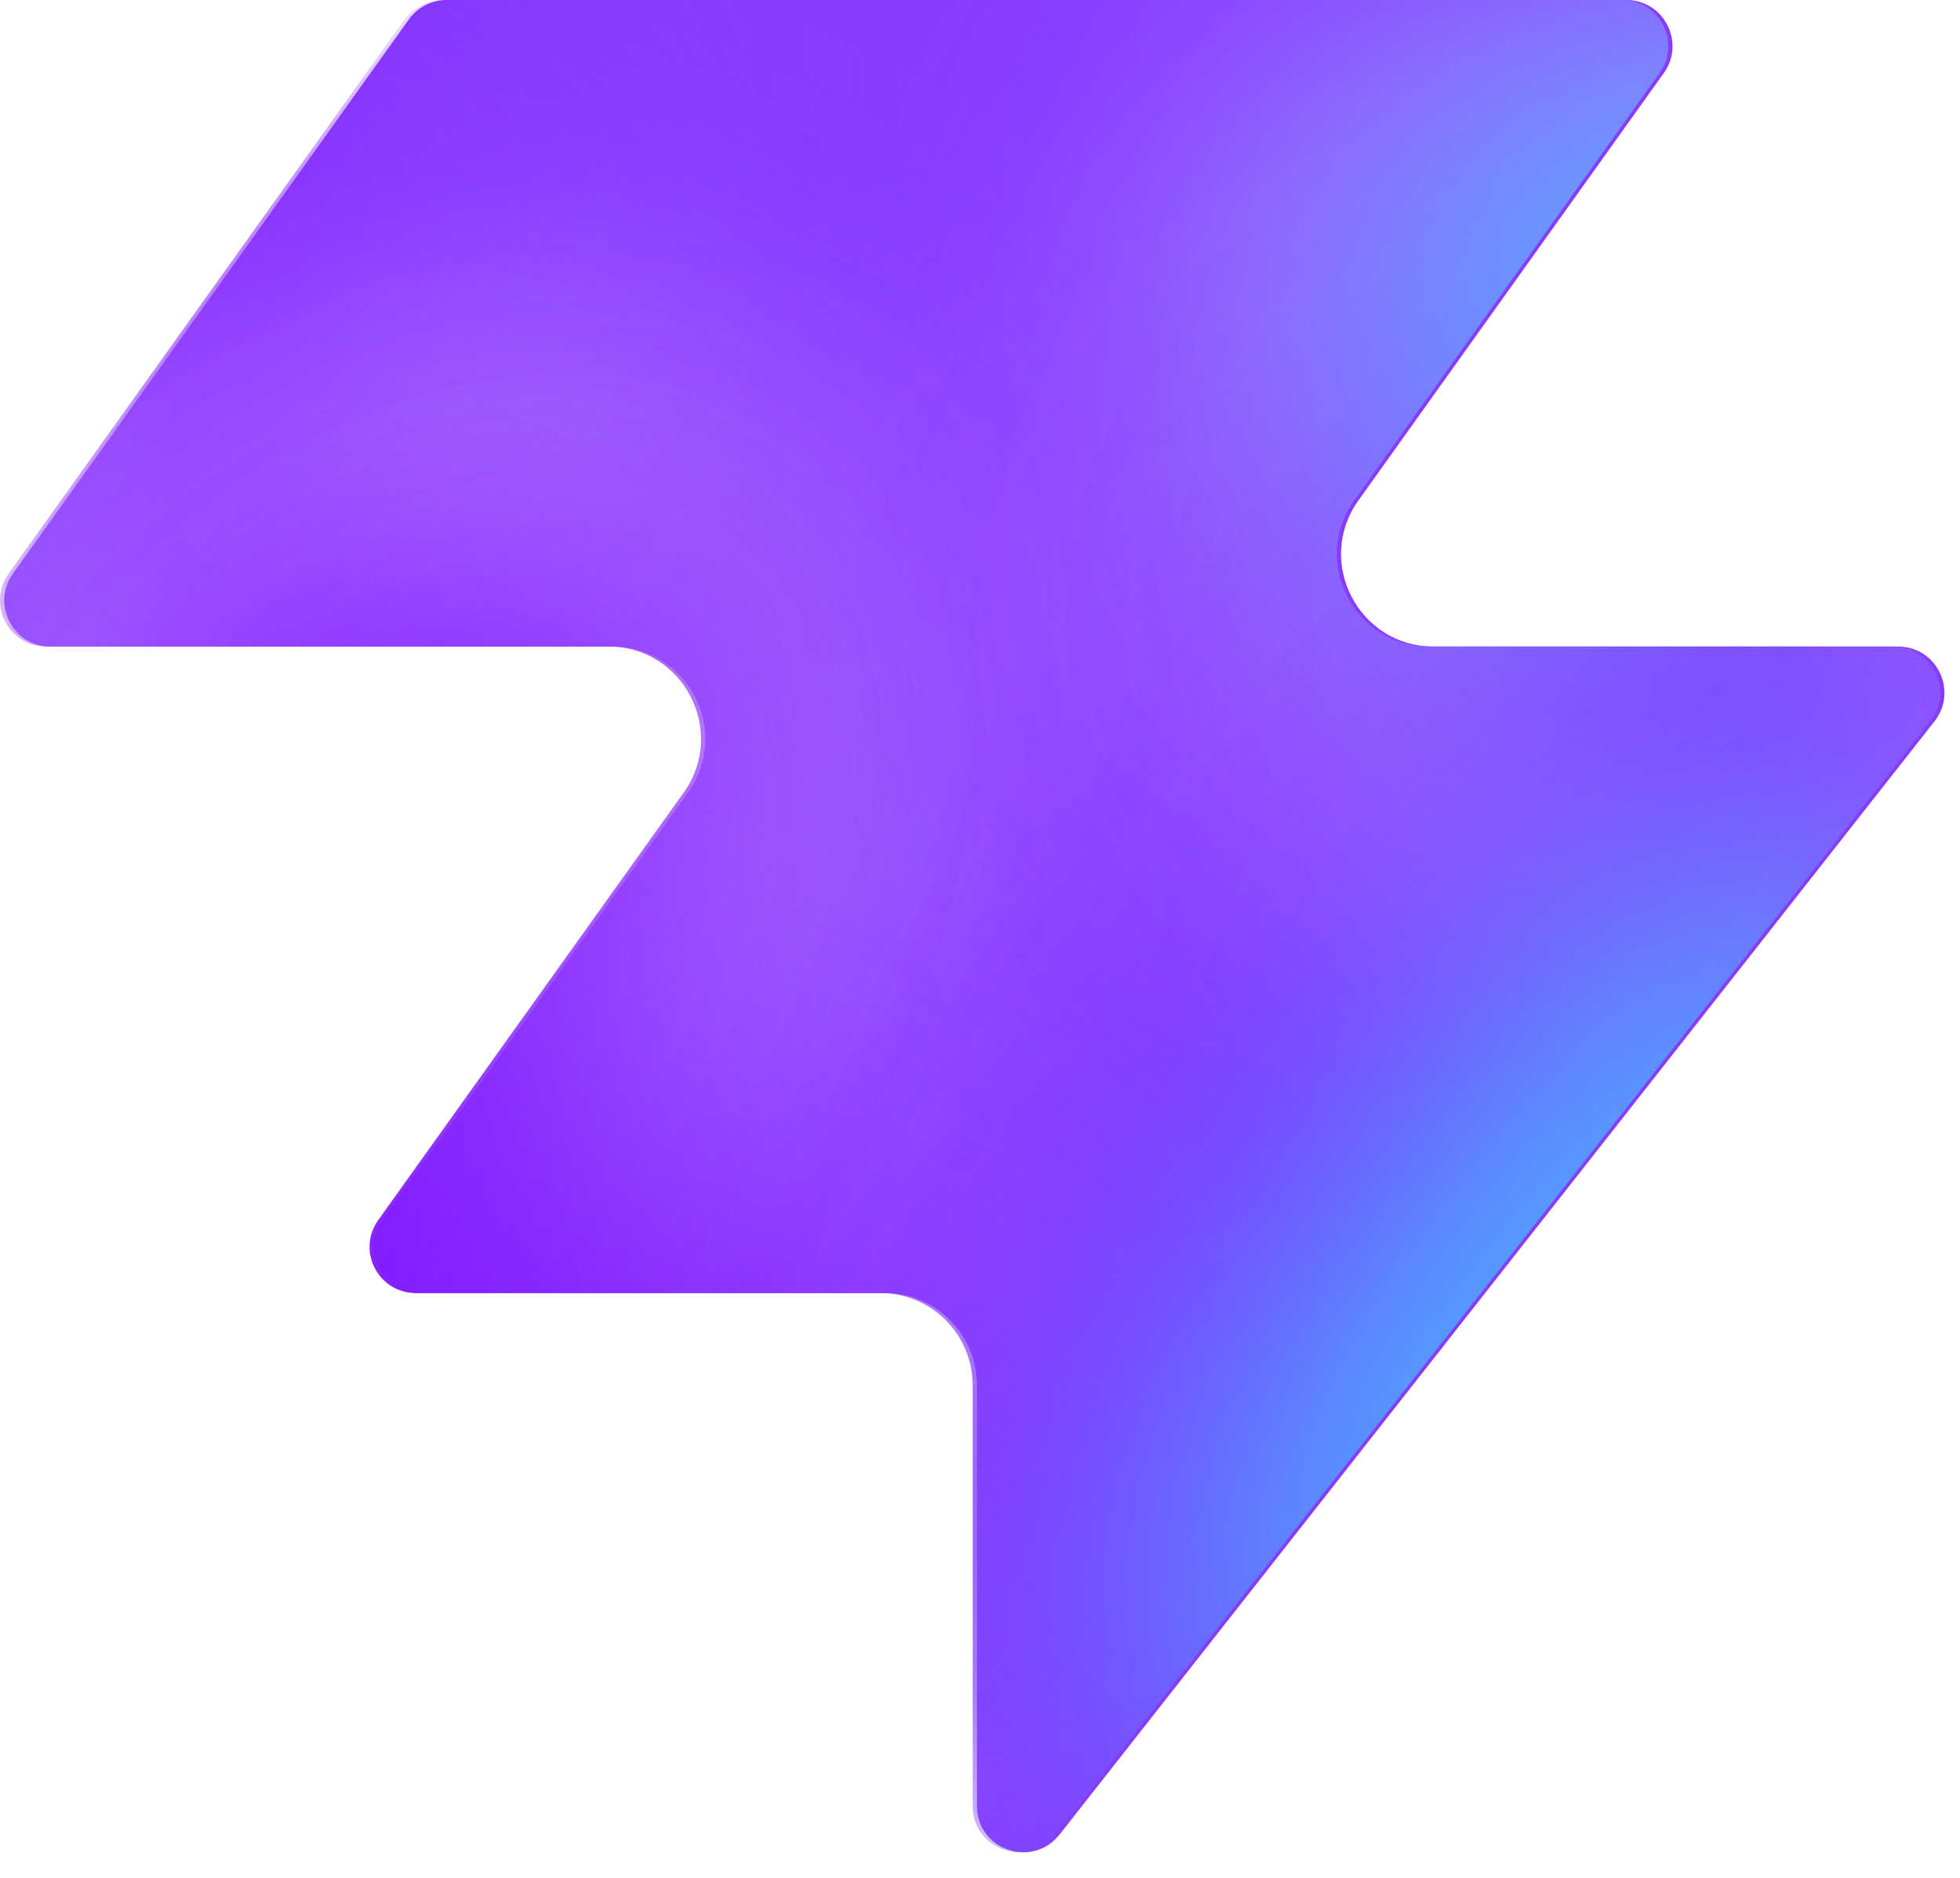
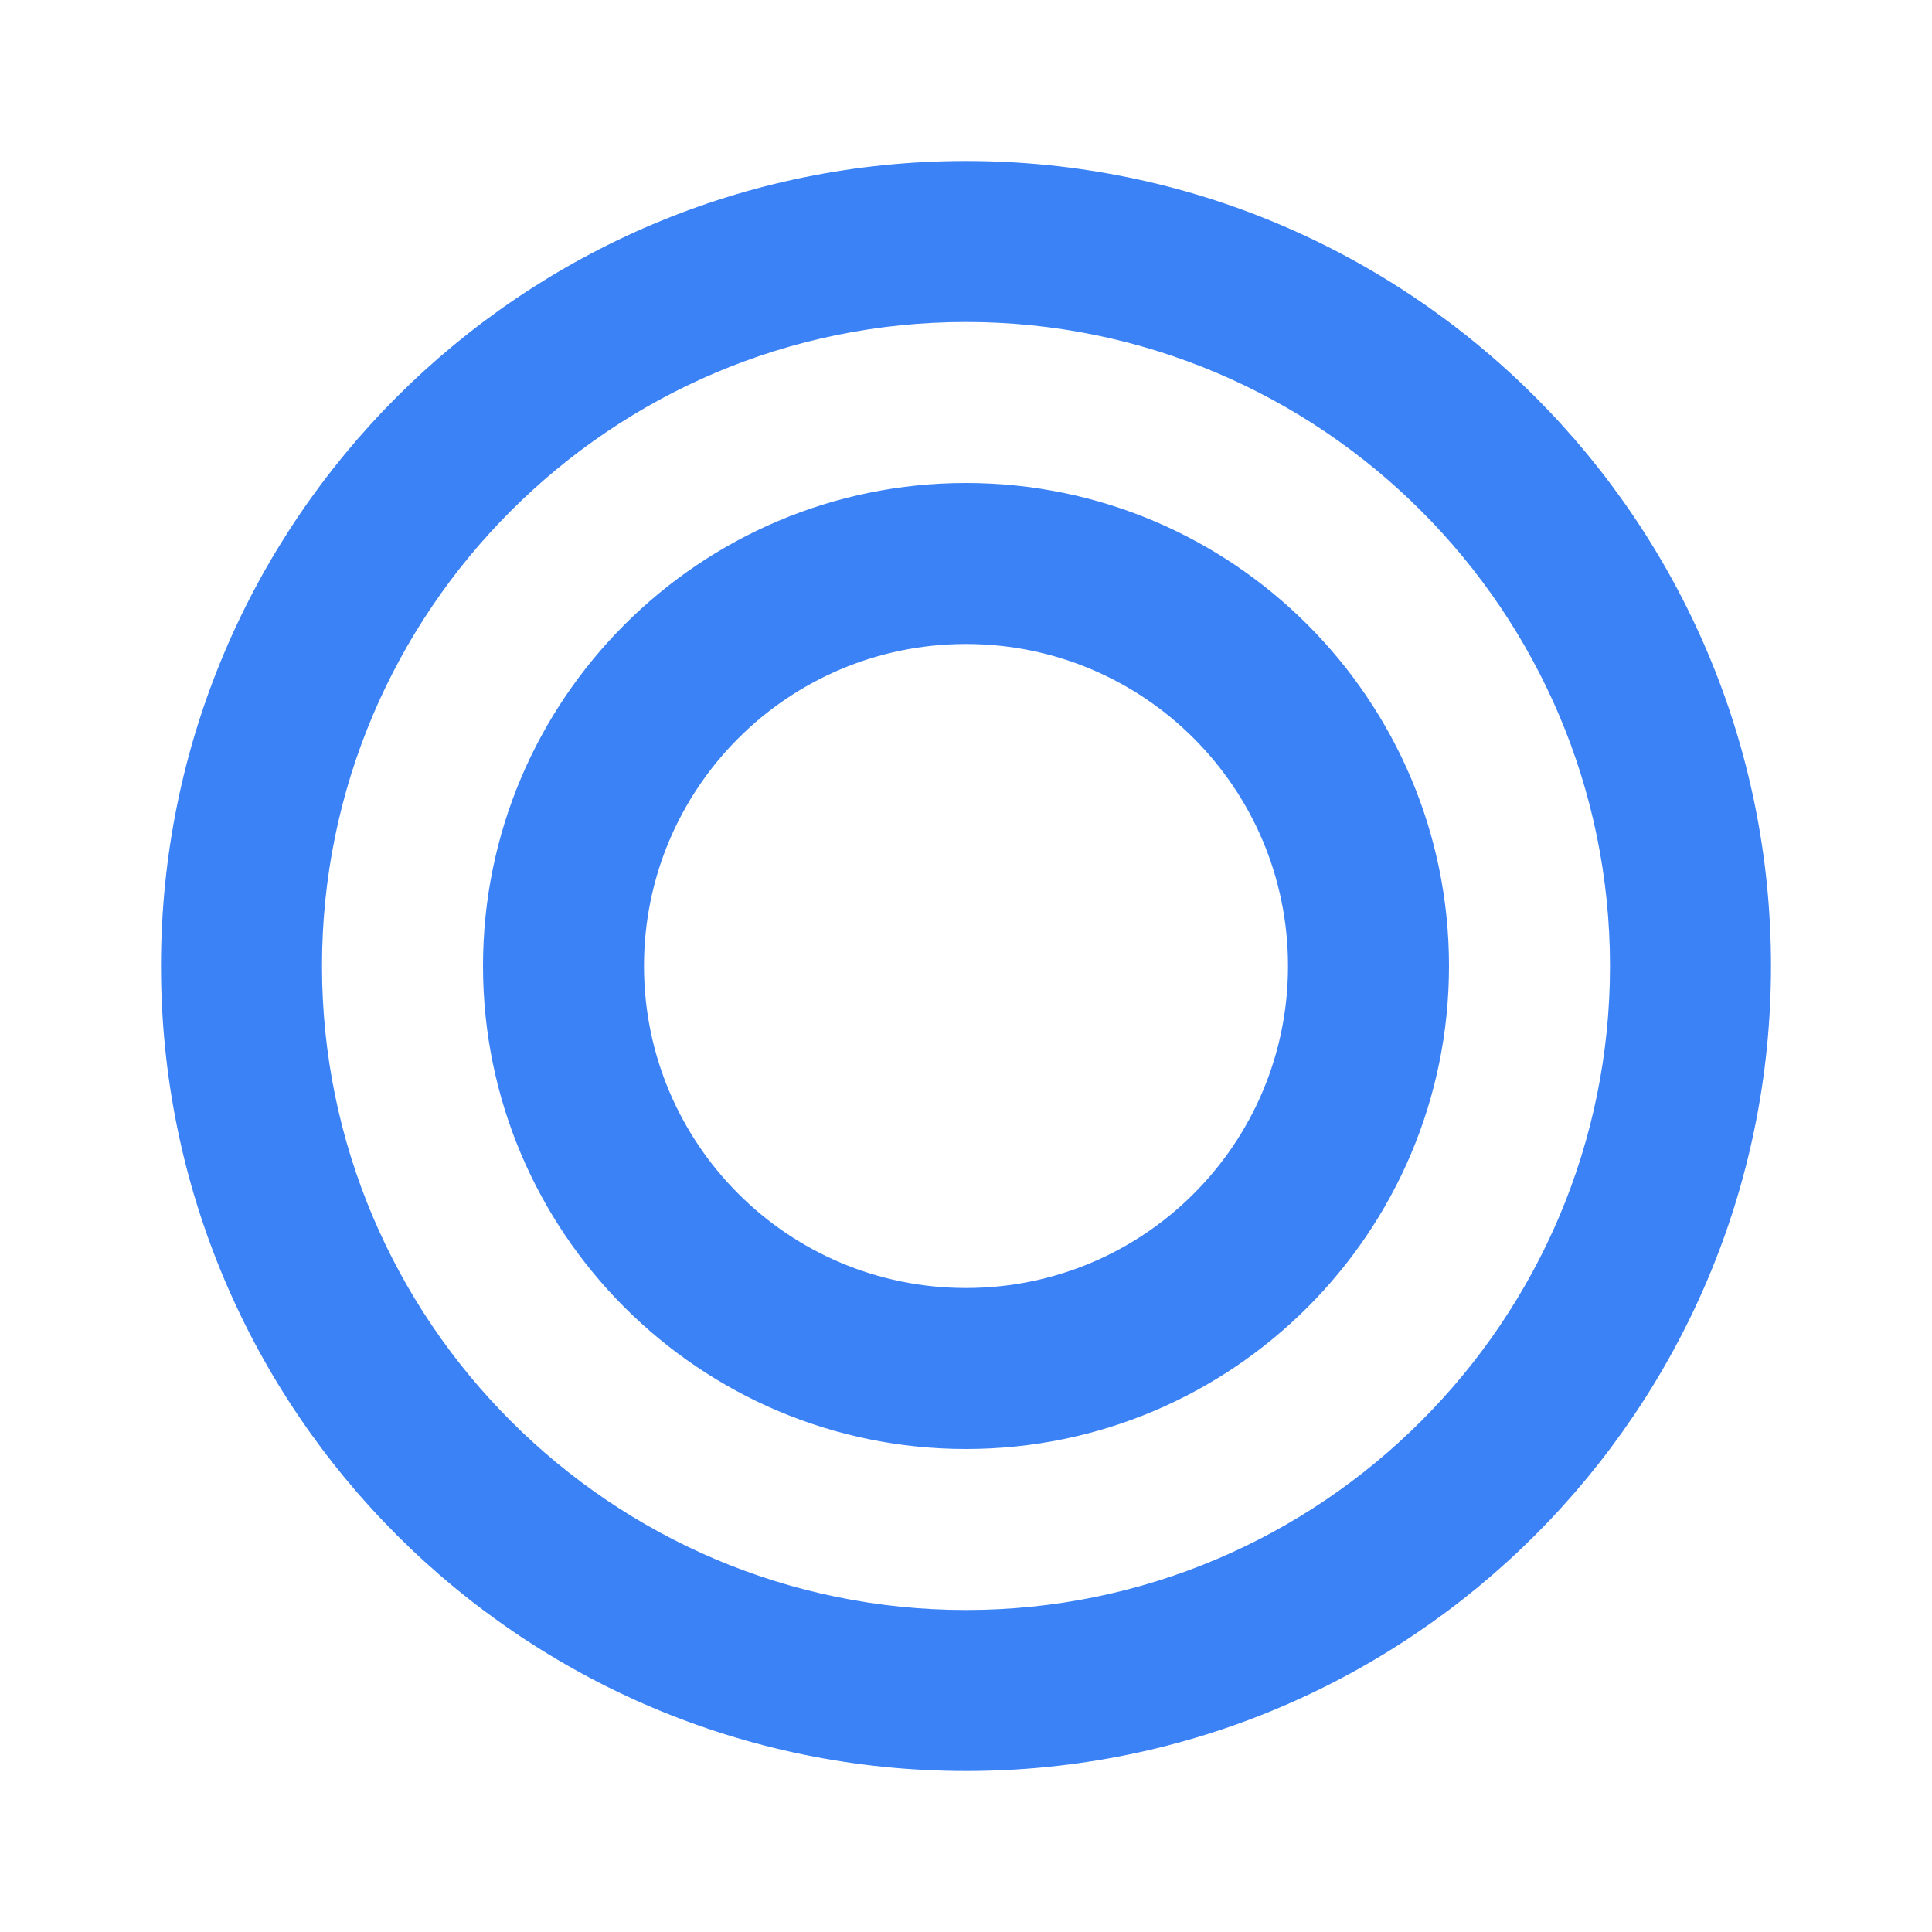
- <svg xmlns="http://www.w3.org/2000/svg" width="48" height="46" fill="none" viewBox="0 0 48 46">
-   <path fill="#863bff" d="M25.946 44.938c-.664.845-2.021.375-2.021-.698V33.937a2.26 2.26 0 0 0-2.262-2.262H10.287c-.92 0-1.456-1.04-.92-1.788l7.48-10.471c1.07-1.497 0-3.578-1.842-3.578H1.237c-.92 0-1.456-1.04-.92-1.788L10.013.474c.214-.297.556-.474.92-.474h28.894c.92 0 1.456 1.04.92 1.788l-7.48 10.471c-1.07 1.498 0 3.579 1.842 3.579h11.377c.943 0 1.473 1.088.89 1.83L25.947 44.94z" style="fill:#863bff;fill:color(display-p3 .525 .23 1);fill-opacity:1" />
-   <mask id="a" width="48" height="46" x="0" y="0" maskUnits="userSpaceOnUse" style="mask-type:alpha">
-     <path fill="#000" d="M25.842 44.938c-.664.844-2.021.375-2.021-.698V33.937a2.26 2.26 0 0 0-2.262-2.262H10.183c-.92 0-1.456-1.04-.92-1.788l7.48-10.471c1.07-1.498 0-3.579-1.842-3.579H1.133c-.92 0-1.456-1.04-.92-1.787L9.91.473c.214-.297.556-.474.92-.474h28.894c.92 0 1.456 1.04.92 1.788l-7.48 10.471c-1.07 1.498 0 3.578 1.842 3.578h11.377c.943 0 1.473 1.088.89 1.832L25.843 44.94z" style="fill:#000;fill-opacity:1" />
-   </mask>
-   <g mask="url(#a)">
-     <g filter="url(#b)">
-       <ellipse cx="5.508" cy="14.704" fill="#ede6ff" rx="5.508" ry="14.704" style="fill:#ede6ff;fill:color(display-p3 .927 .903 1);fill-opacity:1" transform="matrix(.00324 1 1 -.00324 -4.47 31.516)" />
-     </g>
-     <g filter="url(#c)">
-       <ellipse cx="10.399" cy="29.851" fill="#ede6ff" rx="10.399" ry="29.851" style="fill:#ede6ff;fill:color(display-p3 .927 .903 1);fill-opacity:1" transform="matrix(.00324 1 1 -.00324 -39.328 7.883)" />
-     </g>
-     <g filter="url(#d)">
-       <ellipse cx="5.508" cy="30.487" fill="#7e14ff" rx="5.508" ry="30.487" style="fill:#7e14ff;fill:color(display-p3 .492 .077 1);fill-opacity:1" transform="rotate(89.814 -25.913 -14.639)scale(1 -1)" />
-     </g>
-     <g filter="url(#e)">
-       <ellipse cx="5.508" cy="30.599" fill="#7e14ff" rx="5.508" ry="30.599" style="fill:#7e14ff;fill:color(display-p3 .492 .077 1);fill-opacity:1" transform="rotate(89.814 -32.644 -3.334)scale(1 -1)" />
-     </g>
-     <g filter="url(#f)">
-       <ellipse cx="5.508" cy="30.599" fill="#7e14ff" rx="5.508" ry="30.599" style="fill:#7e14ff;fill:color(display-p3 .492 .077 1);fill-opacity:1" transform="matrix(.00324 1 1 -.00324 -34.34 30.47)" />
-     </g>
-     <g filter="url(#g)">
-       <ellipse cx="14.072" cy="22.078" fill="#ede6ff" rx="14.072" ry="22.078" style="fill:#ede6ff;fill:color(display-p3 .927 .903 1);fill-opacity:1" transform="rotate(93.35 24.506 48.493)scale(-1 1)" />
-     </g>
-     <g filter="url(#h)">
-       <ellipse cx="3.47" cy="21.501" fill="#7e14ff" rx="3.47" ry="21.501" style="fill:#7e14ff;fill:color(display-p3 .492 .077 1);fill-opacity:1" transform="rotate(89.009 28.708 47.59)scale(-1 1)" />
-     </g>
-     <g filter="url(#i)">
-       <ellipse cx="3.47" cy="21.501" fill="#7e14ff" rx="3.47" ry="21.501" style="fill:#7e14ff;fill:color(display-p3 .492 .077 1);fill-opacity:1" transform="rotate(89.009 28.708 47.59)scale(-1 1)" />
-     </g>
-     <g filter="url(#j)">
-       <ellipse cx=".387" cy="8.972" fill="#7e14ff" rx="4.407" ry="29.108" style="fill:#7e14ff;fill:color(display-p3 .492 .077 1);fill-opacity:1" transform="rotate(39.51 .387 8.972)" />
-     </g>
-     <g filter="url(#k)">
-       <ellipse cx="47.523" cy="-6.092" fill="#7e14ff" rx="4.407" ry="29.108" style="fill:#7e14ff;fill:color(display-p3 .492 .077 1);fill-opacity:1" transform="rotate(37.892 47.523 -6.092)" />
-     </g>
-     <g filter="url(#l)">
-       <ellipse cx="41.412" cy="6.333" fill="#47bfff" rx="5.971" ry="9.665" style="fill:#47bfff;fill:color(display-p3 .28 .748 1);fill-opacity:1" transform="rotate(37.892 41.412 6.333)" />
-     </g>
-     <g filter="url(#m)">
-       <ellipse cx="-1.879" cy="38.332" fill="#7e14ff" rx="4.407" ry="29.108" style="fill:#7e14ff;fill:color(display-p3 .492 .077 1);fill-opacity:1" transform="rotate(37.892 -1.88 38.332)" />
-     </g>
-     <g filter="url(#n)">
-       <ellipse cx="-1.879" cy="38.332" fill="#7e14ff" rx="4.407" ry="29.108" style="fill:#7e14ff;fill:color(display-p3 .492 .077 1);fill-opacity:1" transform="rotate(37.892 -1.88 38.332)" />
-     </g>
-     <g filter="url(#o)">
-       <ellipse cx="35.651" cy="29.907" fill="#7e14ff" rx="4.407" ry="29.108" style="fill:#7e14ff;fill:color(display-p3 .492 .077 1);fill-opacity:1" transform="rotate(37.892 35.651 29.907)" />
-     </g>
-     <g filter="url(#p)">
-       <ellipse cx="38.418" cy="32.4" fill="#47bfff" rx="5.971" ry="15.297" style="fill:#47bfff;fill:color(display-p3 .28 .748 1);fill-opacity:1" transform="rotate(37.892 38.418 32.4)" />
-     </g>
-   </g>
-   <defs>
-     <filter id="b" width="60.045" height="41.654" x="-19.77" y="16.149" color-interpolation-filters="sRGB" filterUnits="userSpaceOnUse">
-       <feFlood flood-opacity="0" result="BackgroundImageFix" />
-       <feBlend in="SourceGraphic" in2="BackgroundImageFix" result="shape" />
-       <feGaussianBlur result="effect1_foregroundBlur_2002_17158" stdDeviation="7.659" />
-     </filter>
-     <filter id="c" width="90.34" height="51.437" x="-54.613" y="-7.533" color-interpolation-filters="sRGB" filterUnits="userSpaceOnUse">
-       <feFlood flood-opacity="0" result="BackgroundImageFix" />
-       <feBlend in="SourceGraphic" in2="BackgroundImageFix" result="shape" />
-       <feGaussianBlur result="effect1_foregroundBlur_2002_17158" stdDeviation="7.659" />
-     </filter>
-     <filter id="d" width="79.355" height="29.4" x="-49.64" y="2.03" color-interpolation-filters="sRGB" filterUnits="userSpaceOnUse">
-       <feFlood flood-opacity="0" result="BackgroundImageFix" />
-       <feBlend in="SourceGraphic" in2="BackgroundImageFix" result="shape" />
-       <feGaussianBlur result="effect1_foregroundBlur_2002_17158" stdDeviation="4.596" />
-     </filter>
-     <filter id="e" width="79.579" height="29.4" x="-45.045" y="20.029" color-interpolation-filters="sRGB" filterUnits="userSpaceOnUse">
-       <feFlood flood-opacity="0" result="BackgroundImageFix" />
-       <feBlend in="SourceGraphic" in2="BackgroundImageFix" result="shape" />
-       <feGaussianBlur result="effect1_foregroundBlur_2002_17158" stdDeviation="4.596" />
-     </filter>
-     <filter id="f" width="79.579" height="29.4" x="-43.513" y="21.178" color-interpolation-filters="sRGB" filterUnits="userSpaceOnUse">
-       <feFlood flood-opacity="0" result="BackgroundImageFix" />
-       <feBlend in="SourceGraphic" in2="BackgroundImageFix" result="shape" />
-       <feGaussianBlur result="effect1_foregroundBlur_2002_17158" stdDeviation="4.596" />
-     </filter>
-     <filter id="g" width="74.749" height="58.852" x="15.756" y="-17.901" color-interpolation-filters="sRGB" filterUnits="userSpaceOnUse">
-       <feFlood flood-opacity="0" result="BackgroundImageFix" />
-       <feBlend in="SourceGraphic" in2="BackgroundImageFix" result="shape" />
-       <feGaussianBlur result="effect1_foregroundBlur_2002_17158" stdDeviation="7.659" />
-     </filter>
-     <filter id="h" width="61.377" height="25.362" x="23.548" y="2.284" color-interpolation-filters="sRGB" filterUnits="userSpaceOnUse">
-       <feFlood flood-opacity="0" result="BackgroundImageFix" />
-       <feBlend in="SourceGraphic" in2="BackgroundImageFix" result="shape" />
-       <feGaussianBlur result="effect1_foregroundBlur_2002_17158" stdDeviation="4.596" />
-     </filter>
-     <filter id="i" width="61.377" height="25.362" x="23.548" y="2.284" color-interpolation-filters="sRGB" filterUnits="userSpaceOnUse">
-       <feFlood flood-opacity="0" result="BackgroundImageFix" />
-       <feBlend in="SourceGraphic" in2="BackgroundImageFix" result="shape" />
-       <feGaussianBlur result="effect1_foregroundBlur_2002_17158" stdDeviation="4.596" />
-     </filter>
-     <filter id="j" width="56.045" height="63.649" x="-27.636" y="-22.853" color-interpolation-filters="sRGB" filterUnits="userSpaceOnUse">
-       <feFlood flood-opacity="0" result="BackgroundImageFix" />
-       <feBlend in="SourceGraphic" in2="BackgroundImageFix" result="shape" />
-       <feGaussianBlur result="effect1_foregroundBlur_2002_17158" stdDeviation="4.596" />
-     </filter>
-     <filter id="k" width="54.814" height="64.646" x="20.116" y="-38.415" color-interpolation-filters="sRGB" filterUnits="userSpaceOnUse">
-       <feFlood flood-opacity="0" result="BackgroundImageFix" />
-       <feBlend in="SourceGraphic" in2="BackgroundImageFix" result="shape" />
-       <feGaussianBlur result="effect1_foregroundBlur_2002_17158" stdDeviation="4.596" />
-     </filter>
-     <filter id="l" width="33.541" height="35.313" x="24.641" y="-11.323" color-interpolation-filters="sRGB" filterUnits="userSpaceOnUse">
-       <feFlood flood-opacity="0" result="BackgroundImageFix" />
-       <feBlend in="SourceGraphic" in2="BackgroundImageFix" result="shape" />
-       <feGaussianBlur result="effect1_foregroundBlur_2002_17158" stdDeviation="4.596" />
-     </filter>
-     <filter id="m" width="54.814" height="64.646" x="-29.286" y="6.009" color-interpolation-filters="sRGB" filterUnits="userSpaceOnUse">
-       <feFlood flood-opacity="0" result="BackgroundImageFix" />
-       <feBlend in="SourceGraphic" in2="BackgroundImageFix" result="shape" />
-       <feGaussianBlur result="effect1_foregroundBlur_2002_17158" stdDeviation="4.596" />
-     </filter>
-     <filter id="n" width="54.814" height="64.646" x="-29.286" y="6.009" color-interpolation-filters="sRGB" filterUnits="userSpaceOnUse">
-       <feFlood flood-opacity="0" result="BackgroundImageFix" />
-       <feBlend in="SourceGraphic" in2="BackgroundImageFix" result="shape" />
-       <feGaussianBlur result="effect1_foregroundBlur_2002_17158" stdDeviation="4.596" />
-     </filter>
-     <filter id="o" width="54.814" height="64.646" x="8.244" y="-2.416" color-interpolation-filters="sRGB" filterUnits="userSpaceOnUse">
-       <feFlood flood-opacity="0" result="BackgroundImageFix" />
-       <feBlend in="SourceGraphic" in2="BackgroundImageFix" result="shape" />
-       <feGaussianBlur result="effect1_foregroundBlur_2002_17158" stdDeviation="4.596" />
-     </filter>
-     <filter id="p" width="39.409" height="43.623" x="18.713" y="10.588" color-interpolation-filters="sRGB" filterUnits="userSpaceOnUse">
-       <feFlood flood-opacity="0" result="BackgroundImageFix" />
-       <feBlend in="SourceGraphic" in2="BackgroundImageFix" result="shape" />
-       <feGaussianBlur result="effect1_foregroundBlur_2002_17158" stdDeviation="4.596" />
-     </filter>
-   </defs>
+ <svg xmlns="http://www.w3.org/2000/svg" viewBox="0 0 24 24" fill="#3b82f6">
+   <path d="M12 2C6.48 2 2 6.48 2 12s4.48 10 10 10 10-4.48 10-10S17.52 2 12 2zm0 18c-4.41 0-8-3.59-8-8s3.59-8 8-8 8 3.59 8 8-3.59 8-8 8zm0-14c-3.31 0-6 2.69-6 6s2.69 6 6 6 6-2.69 6-6-2.69-6-6-6zm0 10c-2.21 0-4-1.79-4-4s1.79-4 4-4 4 1.79 4 4-1.79 4-4 4z" />
</svg>
